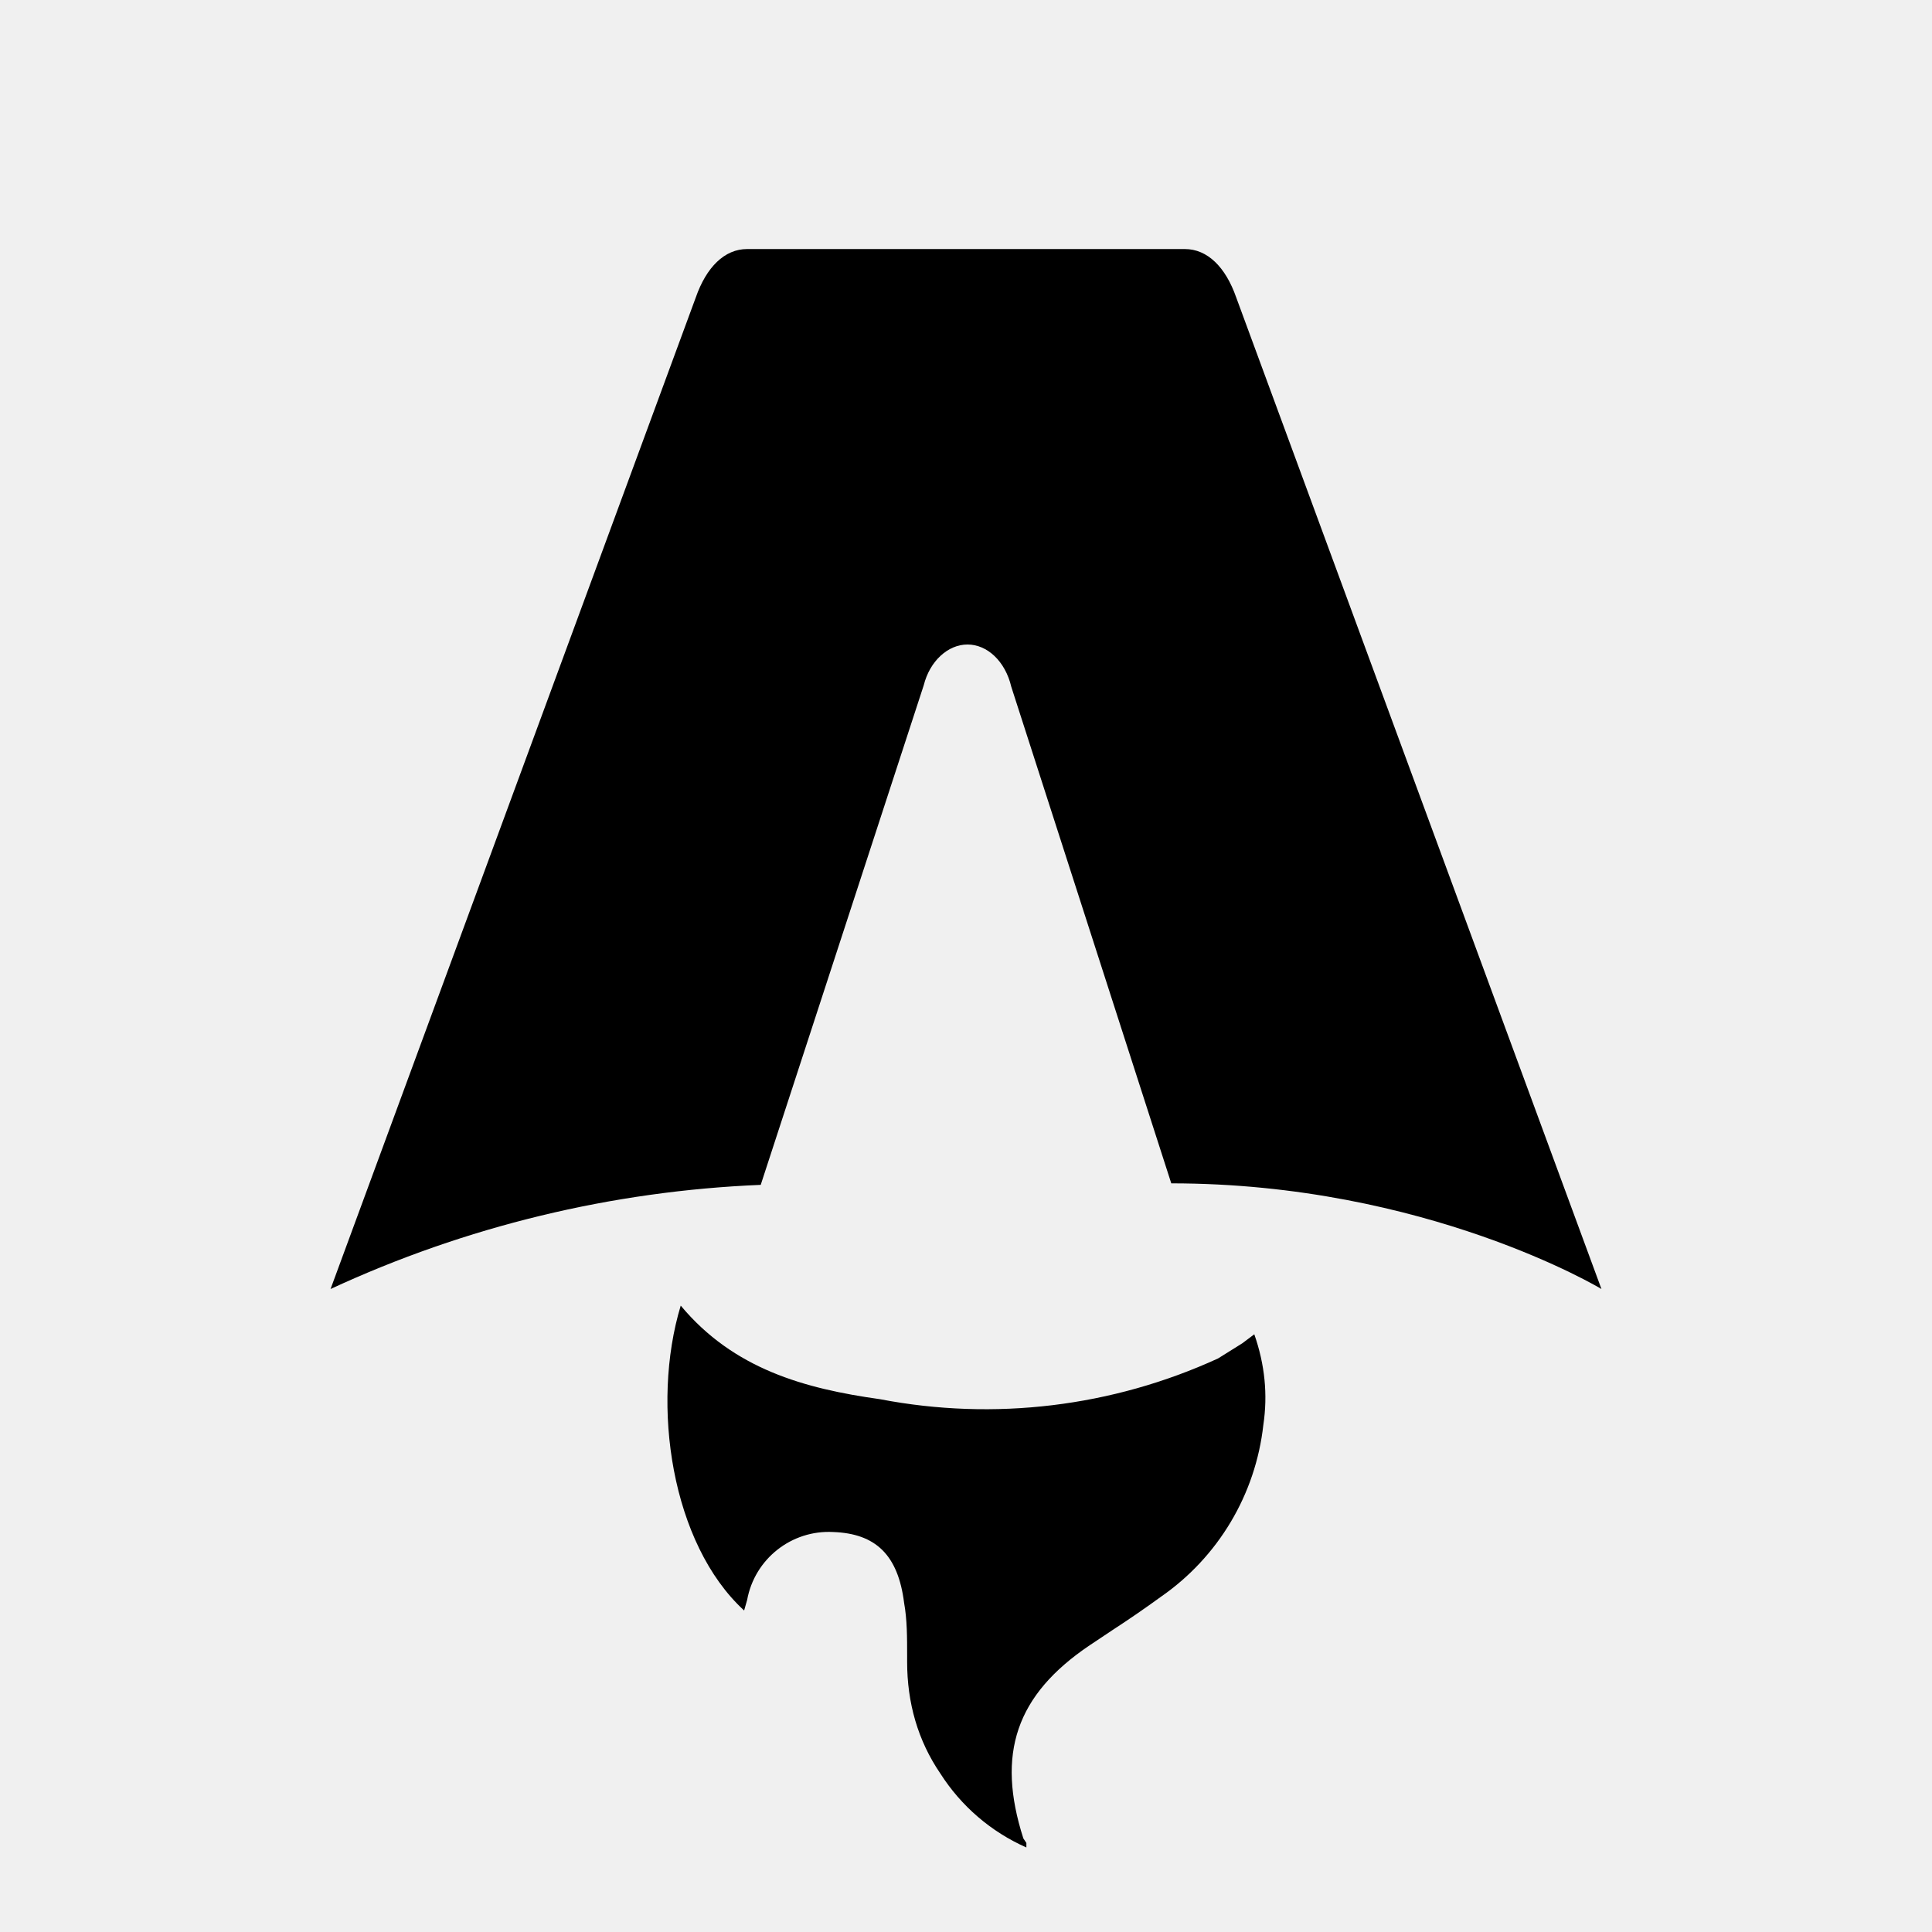
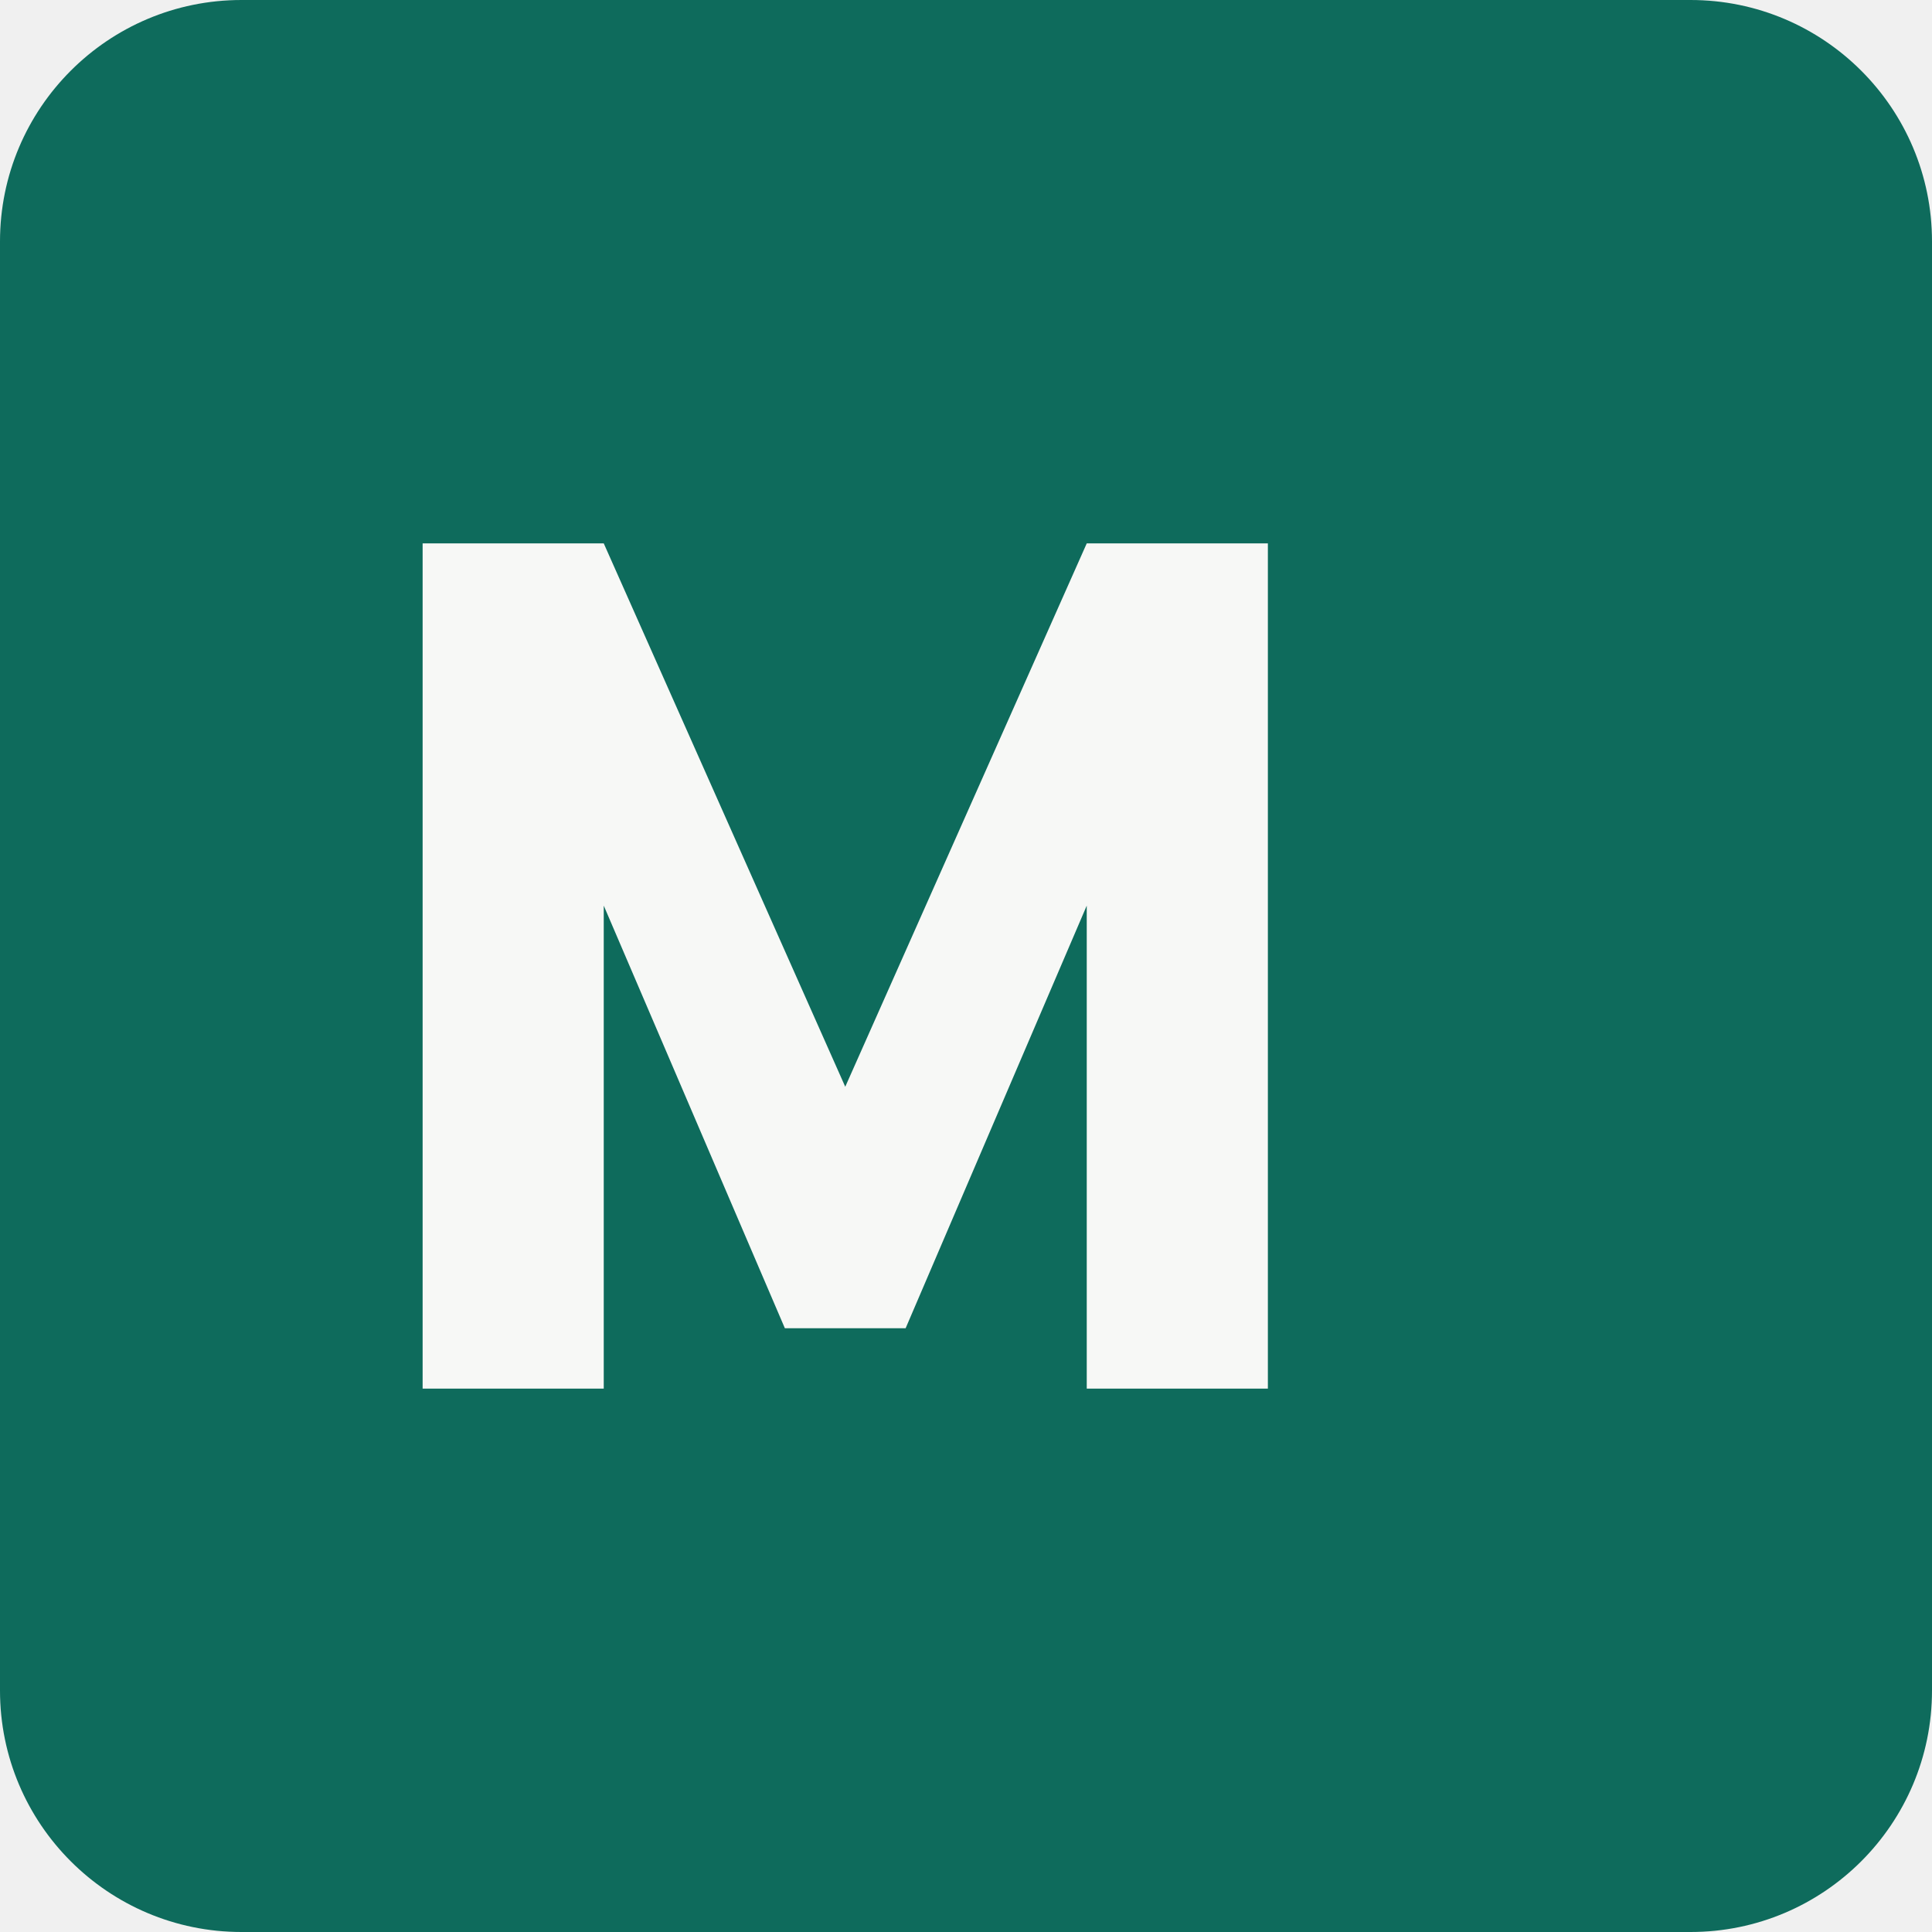
- <svg xmlns="http://www.w3.org/2000/svg" fill="none" viewBox="0 0 128 128">
-   <path d="M50.4 78.5a75.1 75.1 0 0 0-28.5 6.9l24.2-65.7c.7-2 1.9-3.2 3.4-3.2h29c1.5 0 2.7 1.2 3.4 3.2l24.2 65.7s-11.6-7-28.5-7L67 45.5c-.4-1.7-1.6-2.8-2.9-2.8-1.3 0-2.5 1.1-2.9 2.7L50.4 78.5Zm-1.1 28.2Zm-4.2-20.2c-2 6.6-.6 15.8 4.2 20.2a17.5 17.5 0 0 1 .2-.7 5.5 5.5 0 0 1 5.7-4.5c2.8.1 4.3 1.5 4.7 4.7.2 1.1.2 2.3.2 3.5v.4c0 2.7.7 5.2 2.2 7.4a13 13 0 0 0 5.7 4.9v-.3l-.2-.3c-1.8-5.6-.5-9.5 4.4-12.8l1.5-1a73 73 0 0 0 3.2-2.2 16 16 0 0 0 6.8-11.4c.3-2 .1-4-.6-6l-.8.6-1.6 1a37 37 0 0 1-22.4 2.7c-5-.7-9.7-2-13.2-6.2Z" />
-   <style>
-         path { fill: #000; }
-         @media (prefers-color-scheme: dark) {
-             path { fill: #FFF; }
-         }
-     </style>
+ <svg xmlns="http://www.w3.org/2000/svg" viewBox="0 0 64 64">
+   <rect width="64" height="64" rx="8" fill="#0E6B5C" />
+   <path d="M14 46V18h6l8 18 8-18h6v28h-6V30l-6 14h-4l-6-14v16h-6Z" fill="#F7F8F6" />
</svg>
